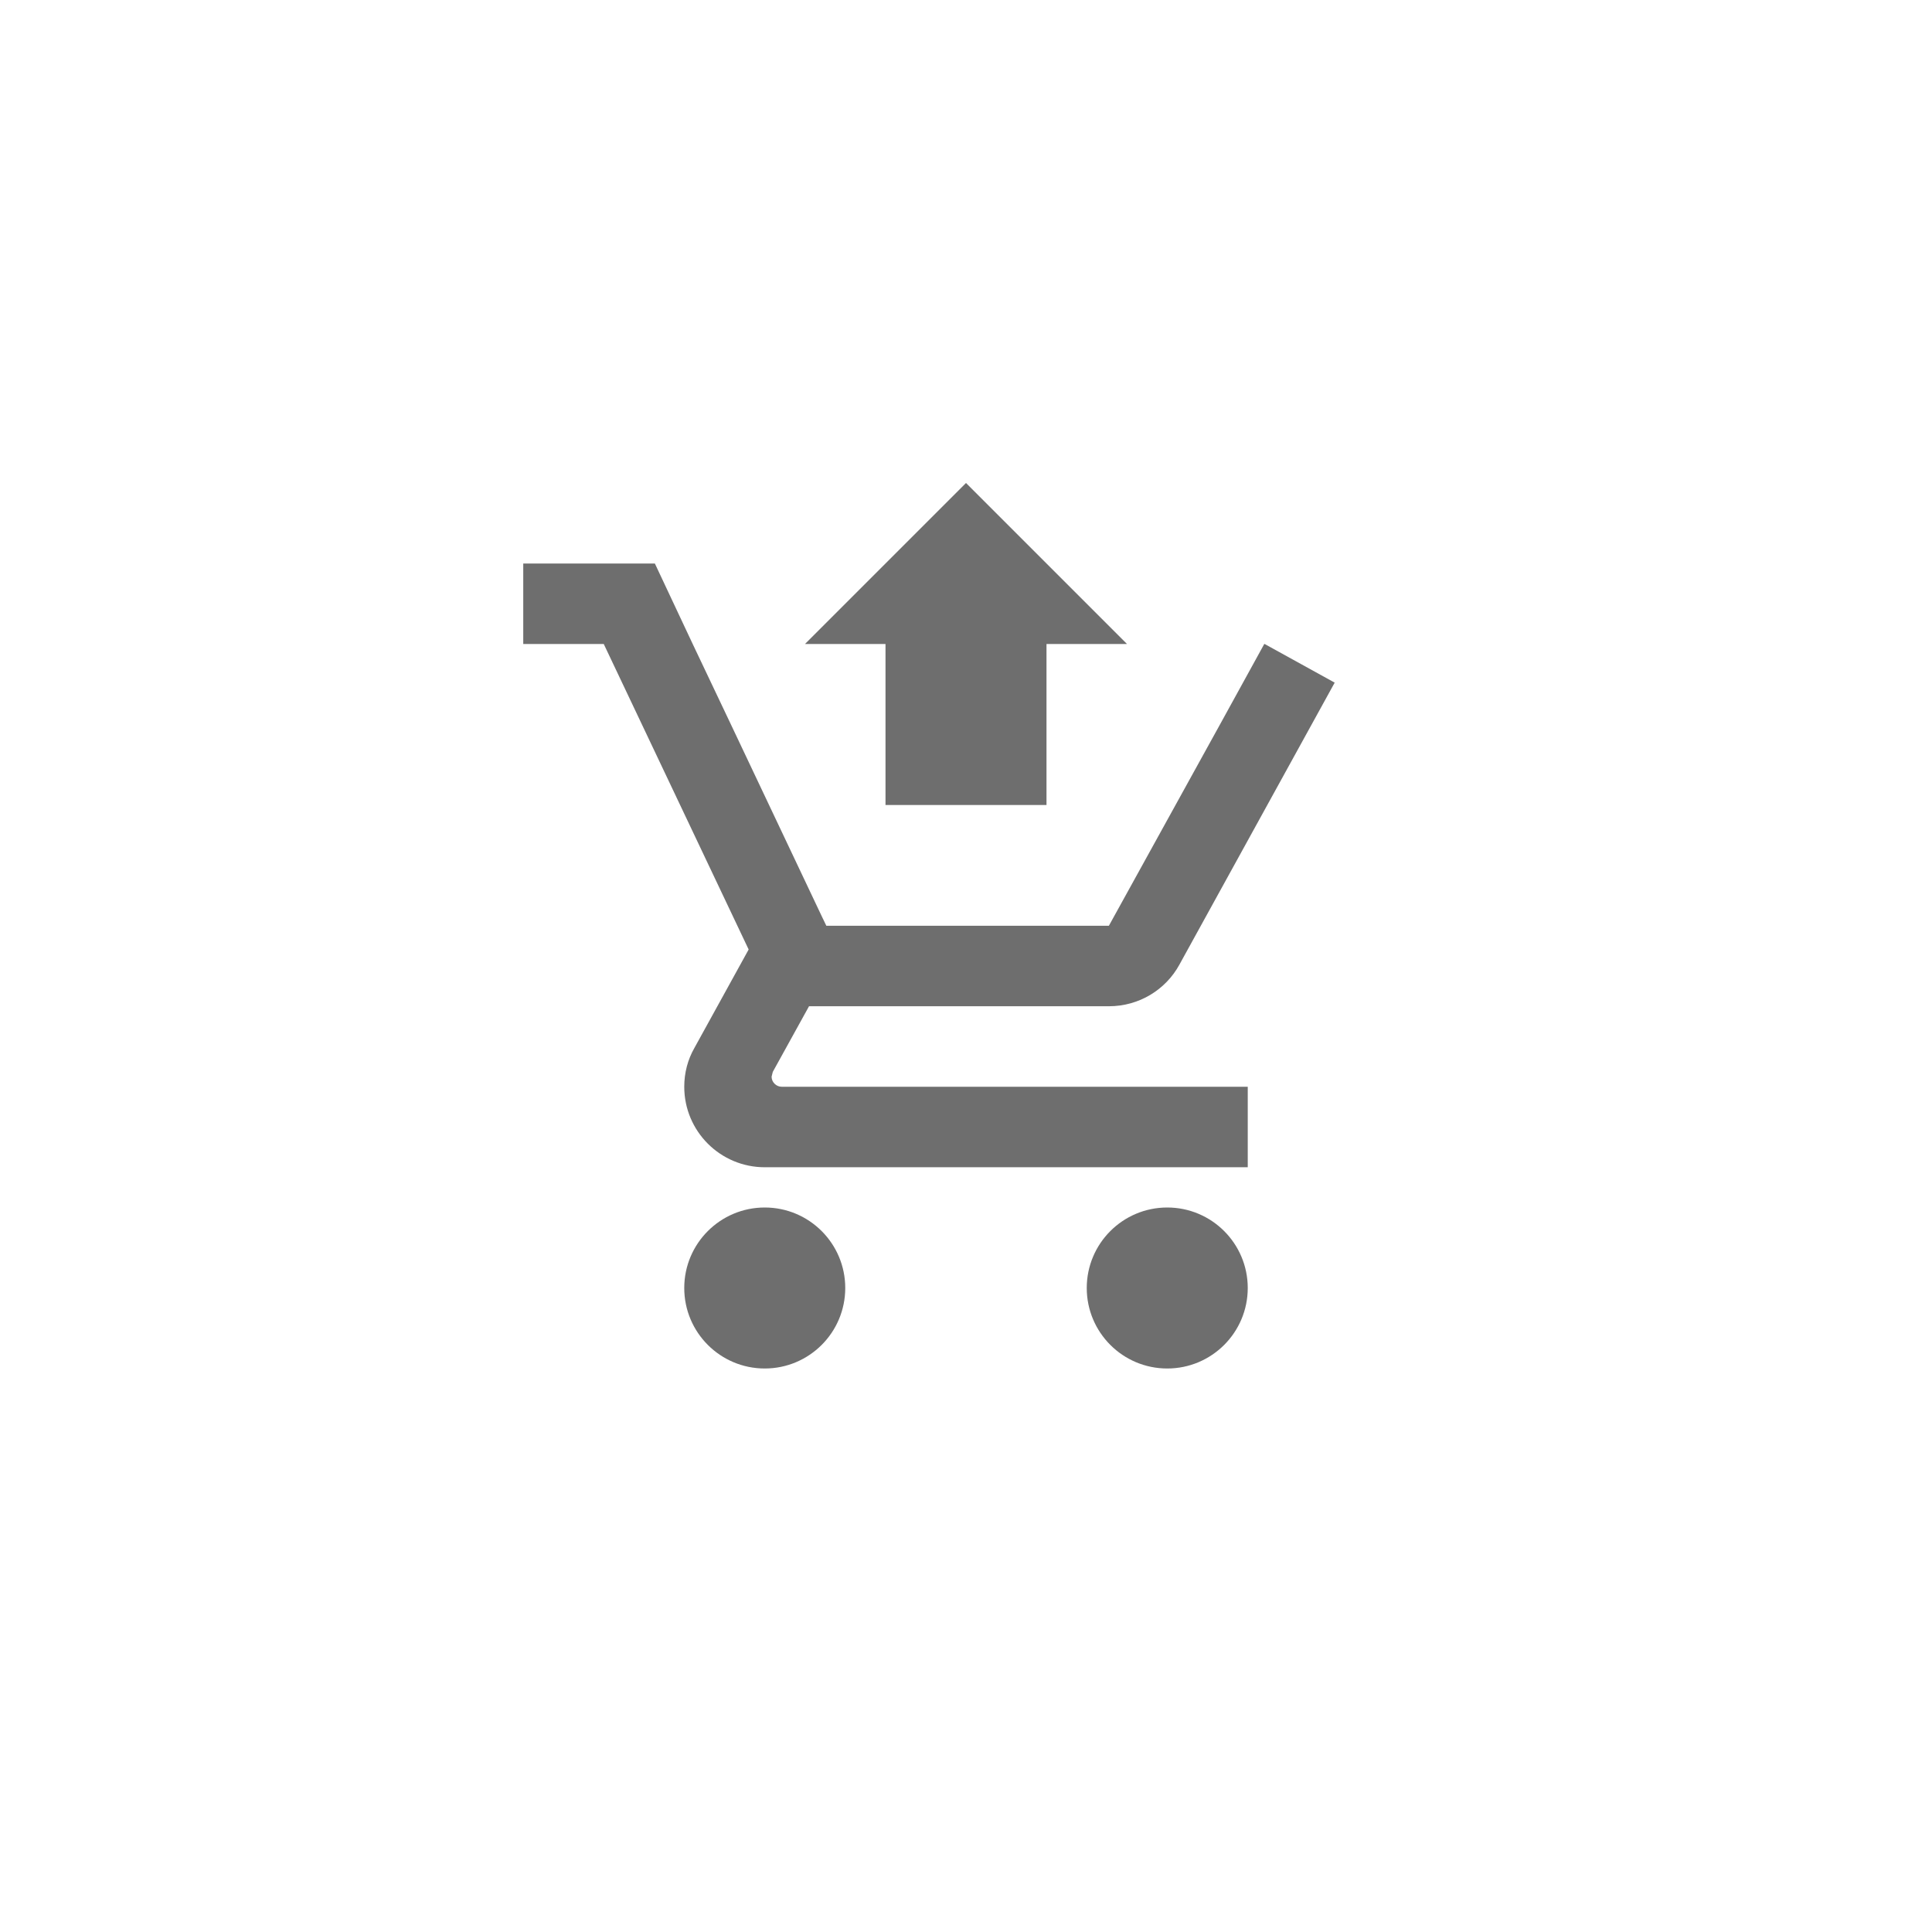
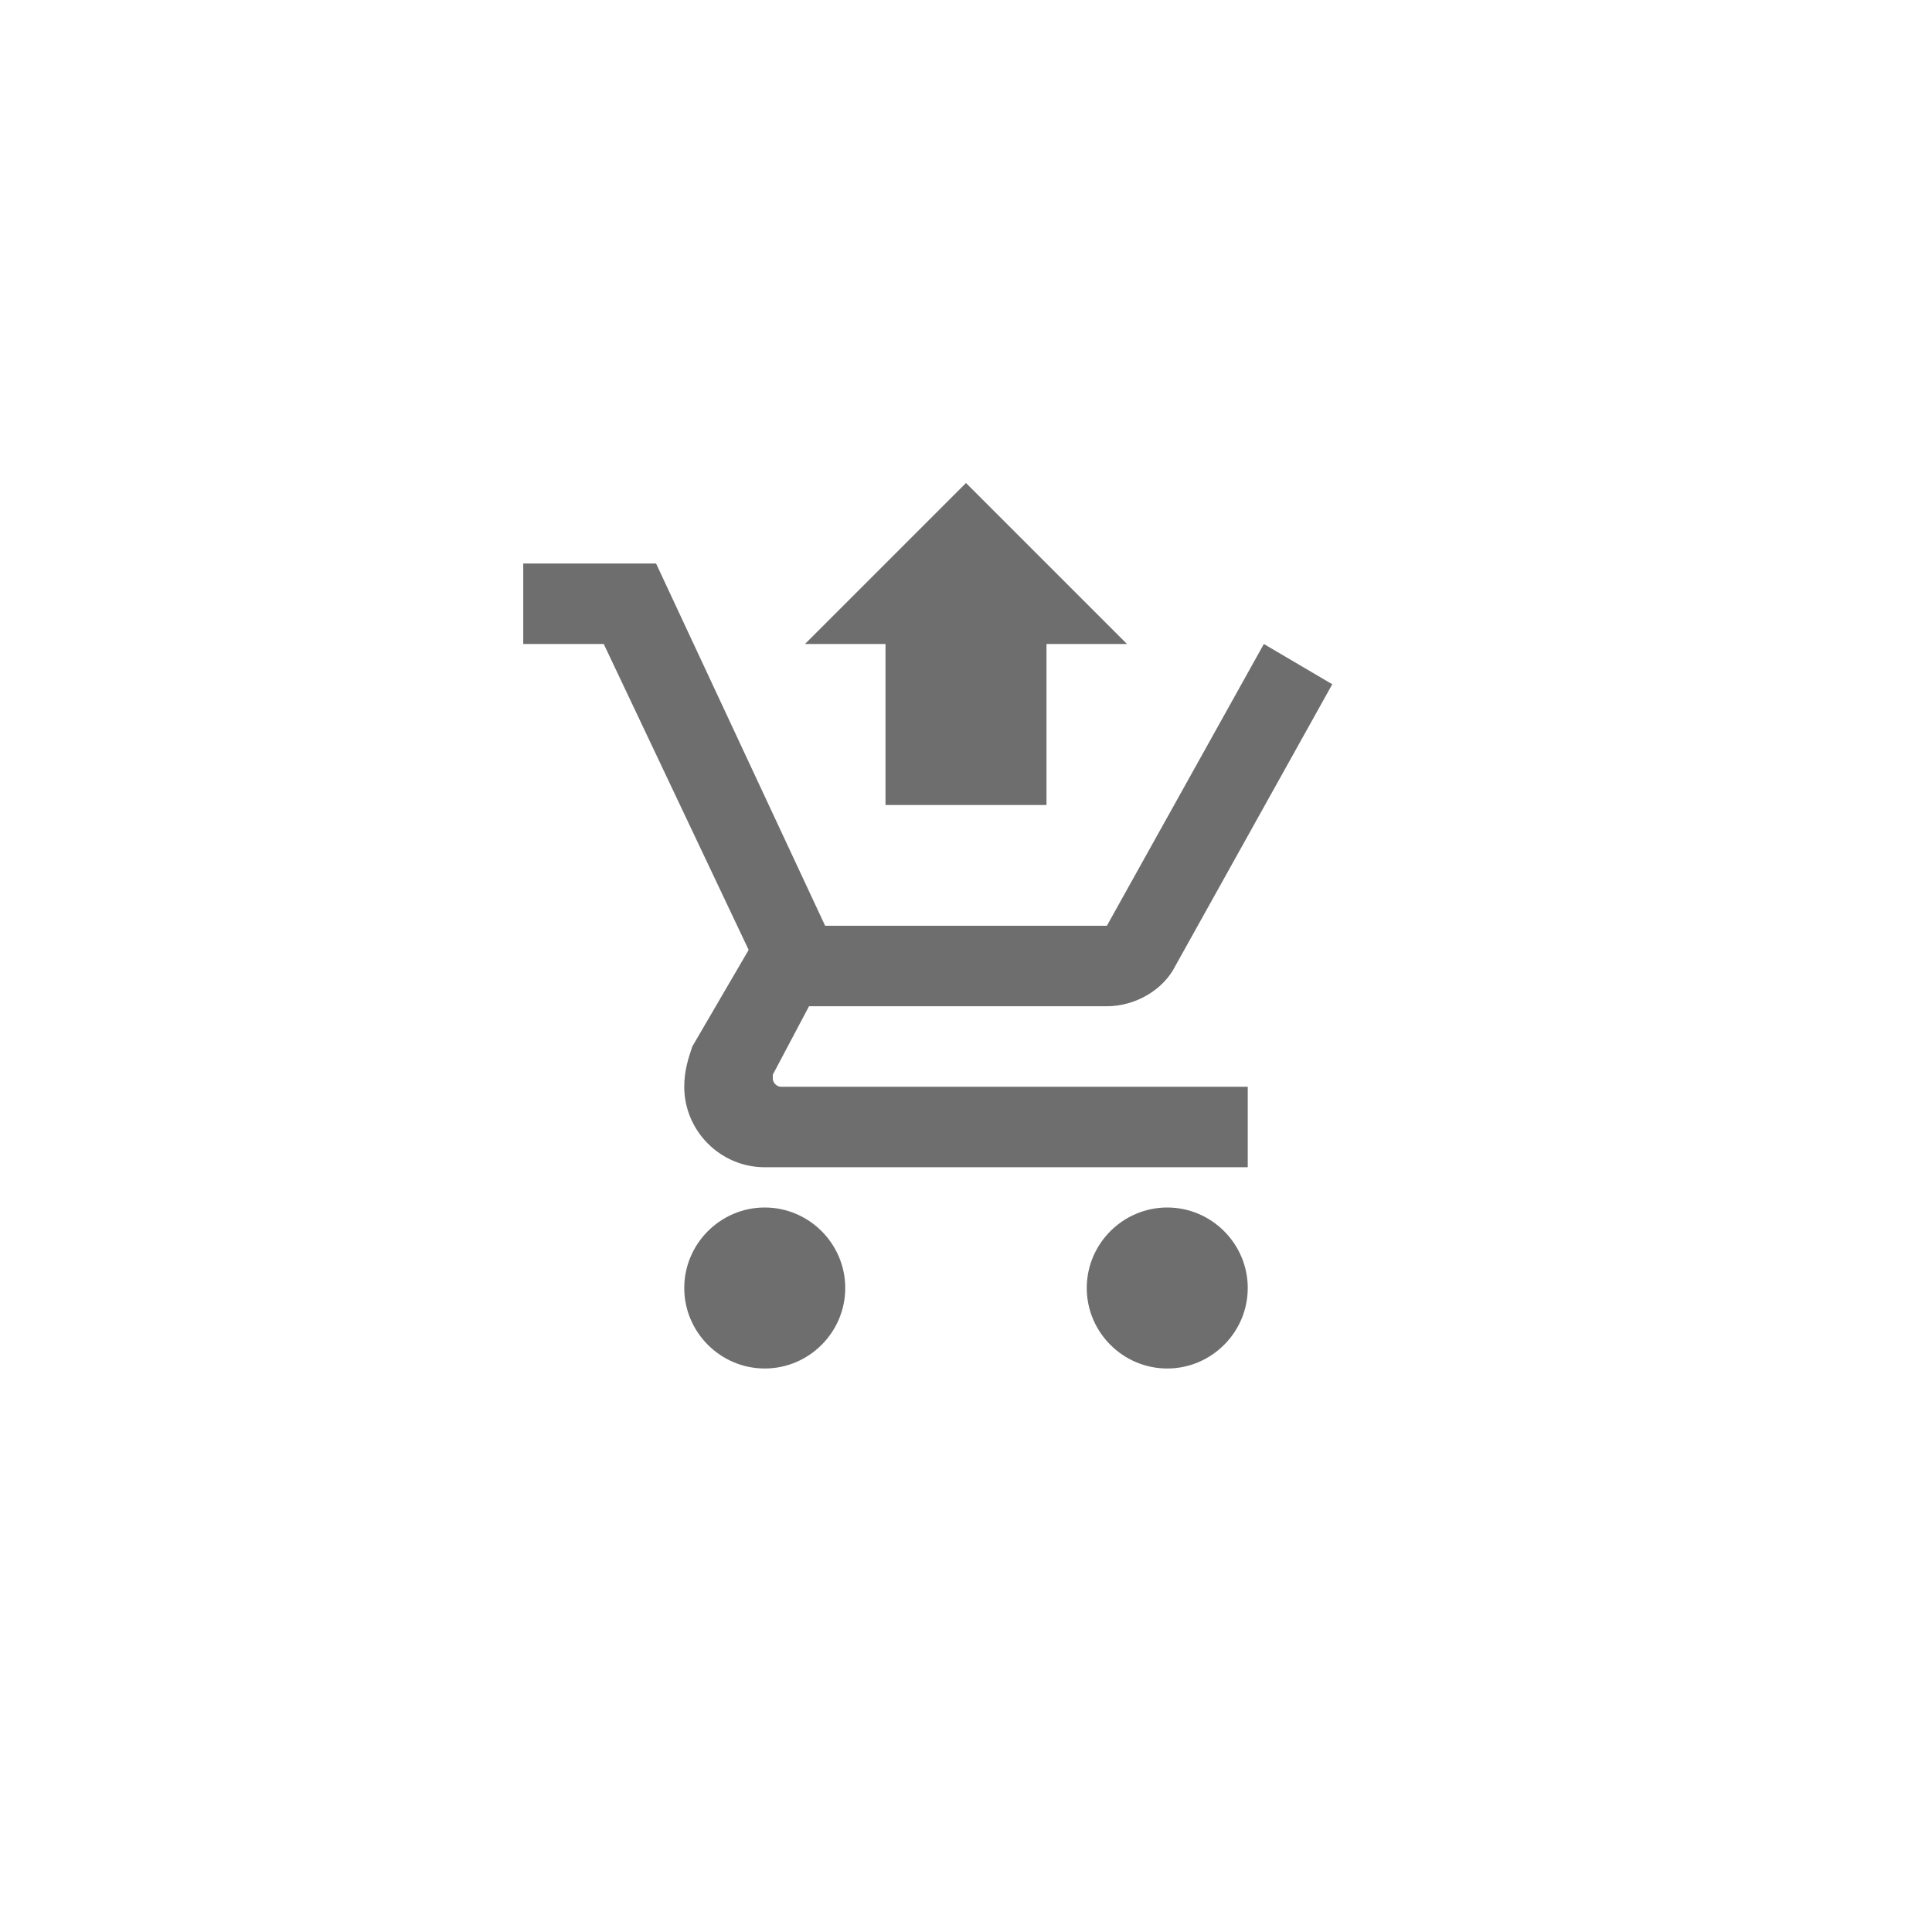
<svg xmlns="http://www.w3.org/2000/svg" viewBox="0 0 24 24" fill="#6e6e6e">
-   <path transform="scale(0.5) translate(12 12)" d="M12,0L8,4H10V8H14V4H16M1,2V4H3L6.6,11.59L5.25,14.04C5.09,14.32 5,14.65 5,15A2,2 0 0,0 7,17H19V15H7.42C7.29,15 7.17,14.89 7.17,14.75L7.2,14.63L8.1,13H15.55C16.3,13 16.96,12.59 17.3,11.97L21.16,4.96L19.42,4H19.41L18.31,6L15.55,11H8.53L8.4,10.73L6.16,6L5.21,4L4.27,2M7,18A2,2 0 0,0 5,20A2,2 0 0,0 7,22A2,2 0 0,0 9,20A2,2 0 0,0 7,18M17,18A2,2 0 0,0 15,20A2,2 0 0,0 17,22A2,2 0 0,0 19,20A2,2 0 0,0 17,18Z" />
+   <path transform="scale(0.5) translate(12 12)" d="M12 0L8 4H10V8H14V4H16M1 2V4H3L6.6 11.6L5.2 14C5.1 14.3 5 14.6 5 15C5 16.1 5.9 17 7 17H19V15H7.4C7.3 15 7.2 14.9 7.2 14.8V14.7L8.1 13H15.5C16.2 13 16.9 12.6 17.2 12L21.1 5L19.4 4L15.5 11H8.5L4.3 2M7 18C5.9 18 5 18.9 5 20S5.9 22 7 22 9 21.1 9 20 8.1 18 7 18M17 18C15.9 18 15 18.9 15 20S15.9 22 17 22 19 21.1 19 20 18.1 18 17 18Z" />
</svg>
